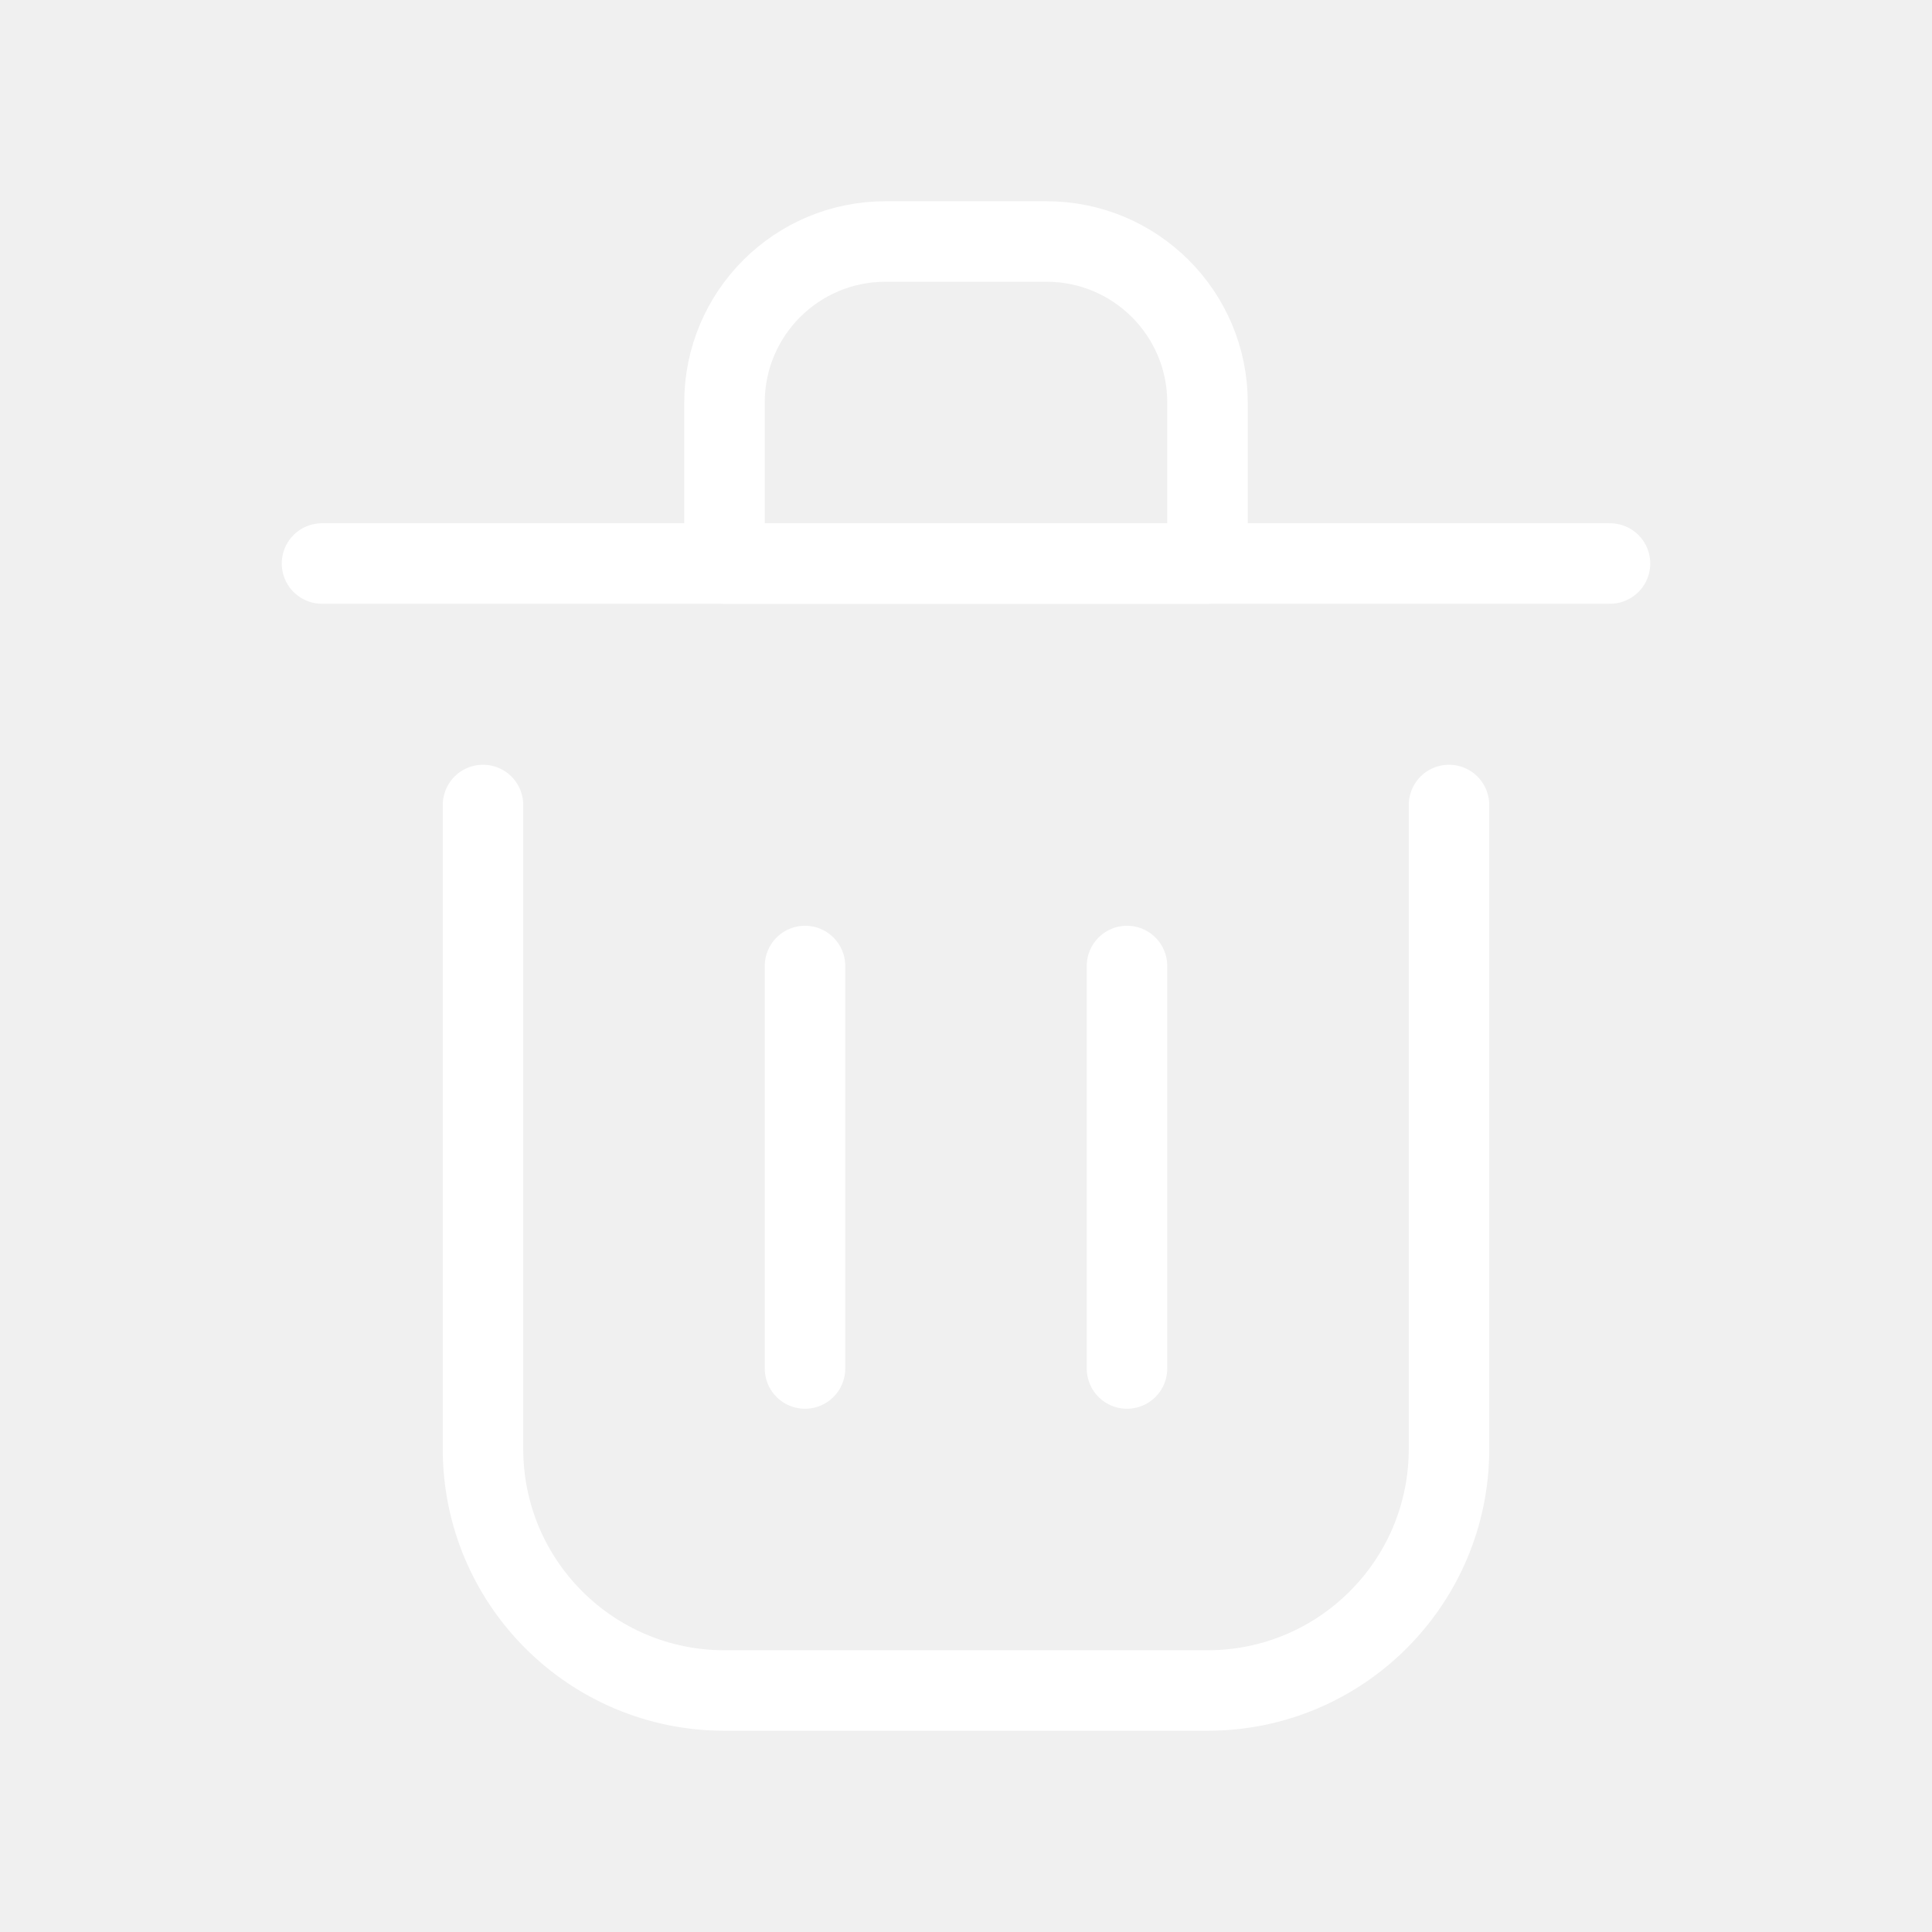
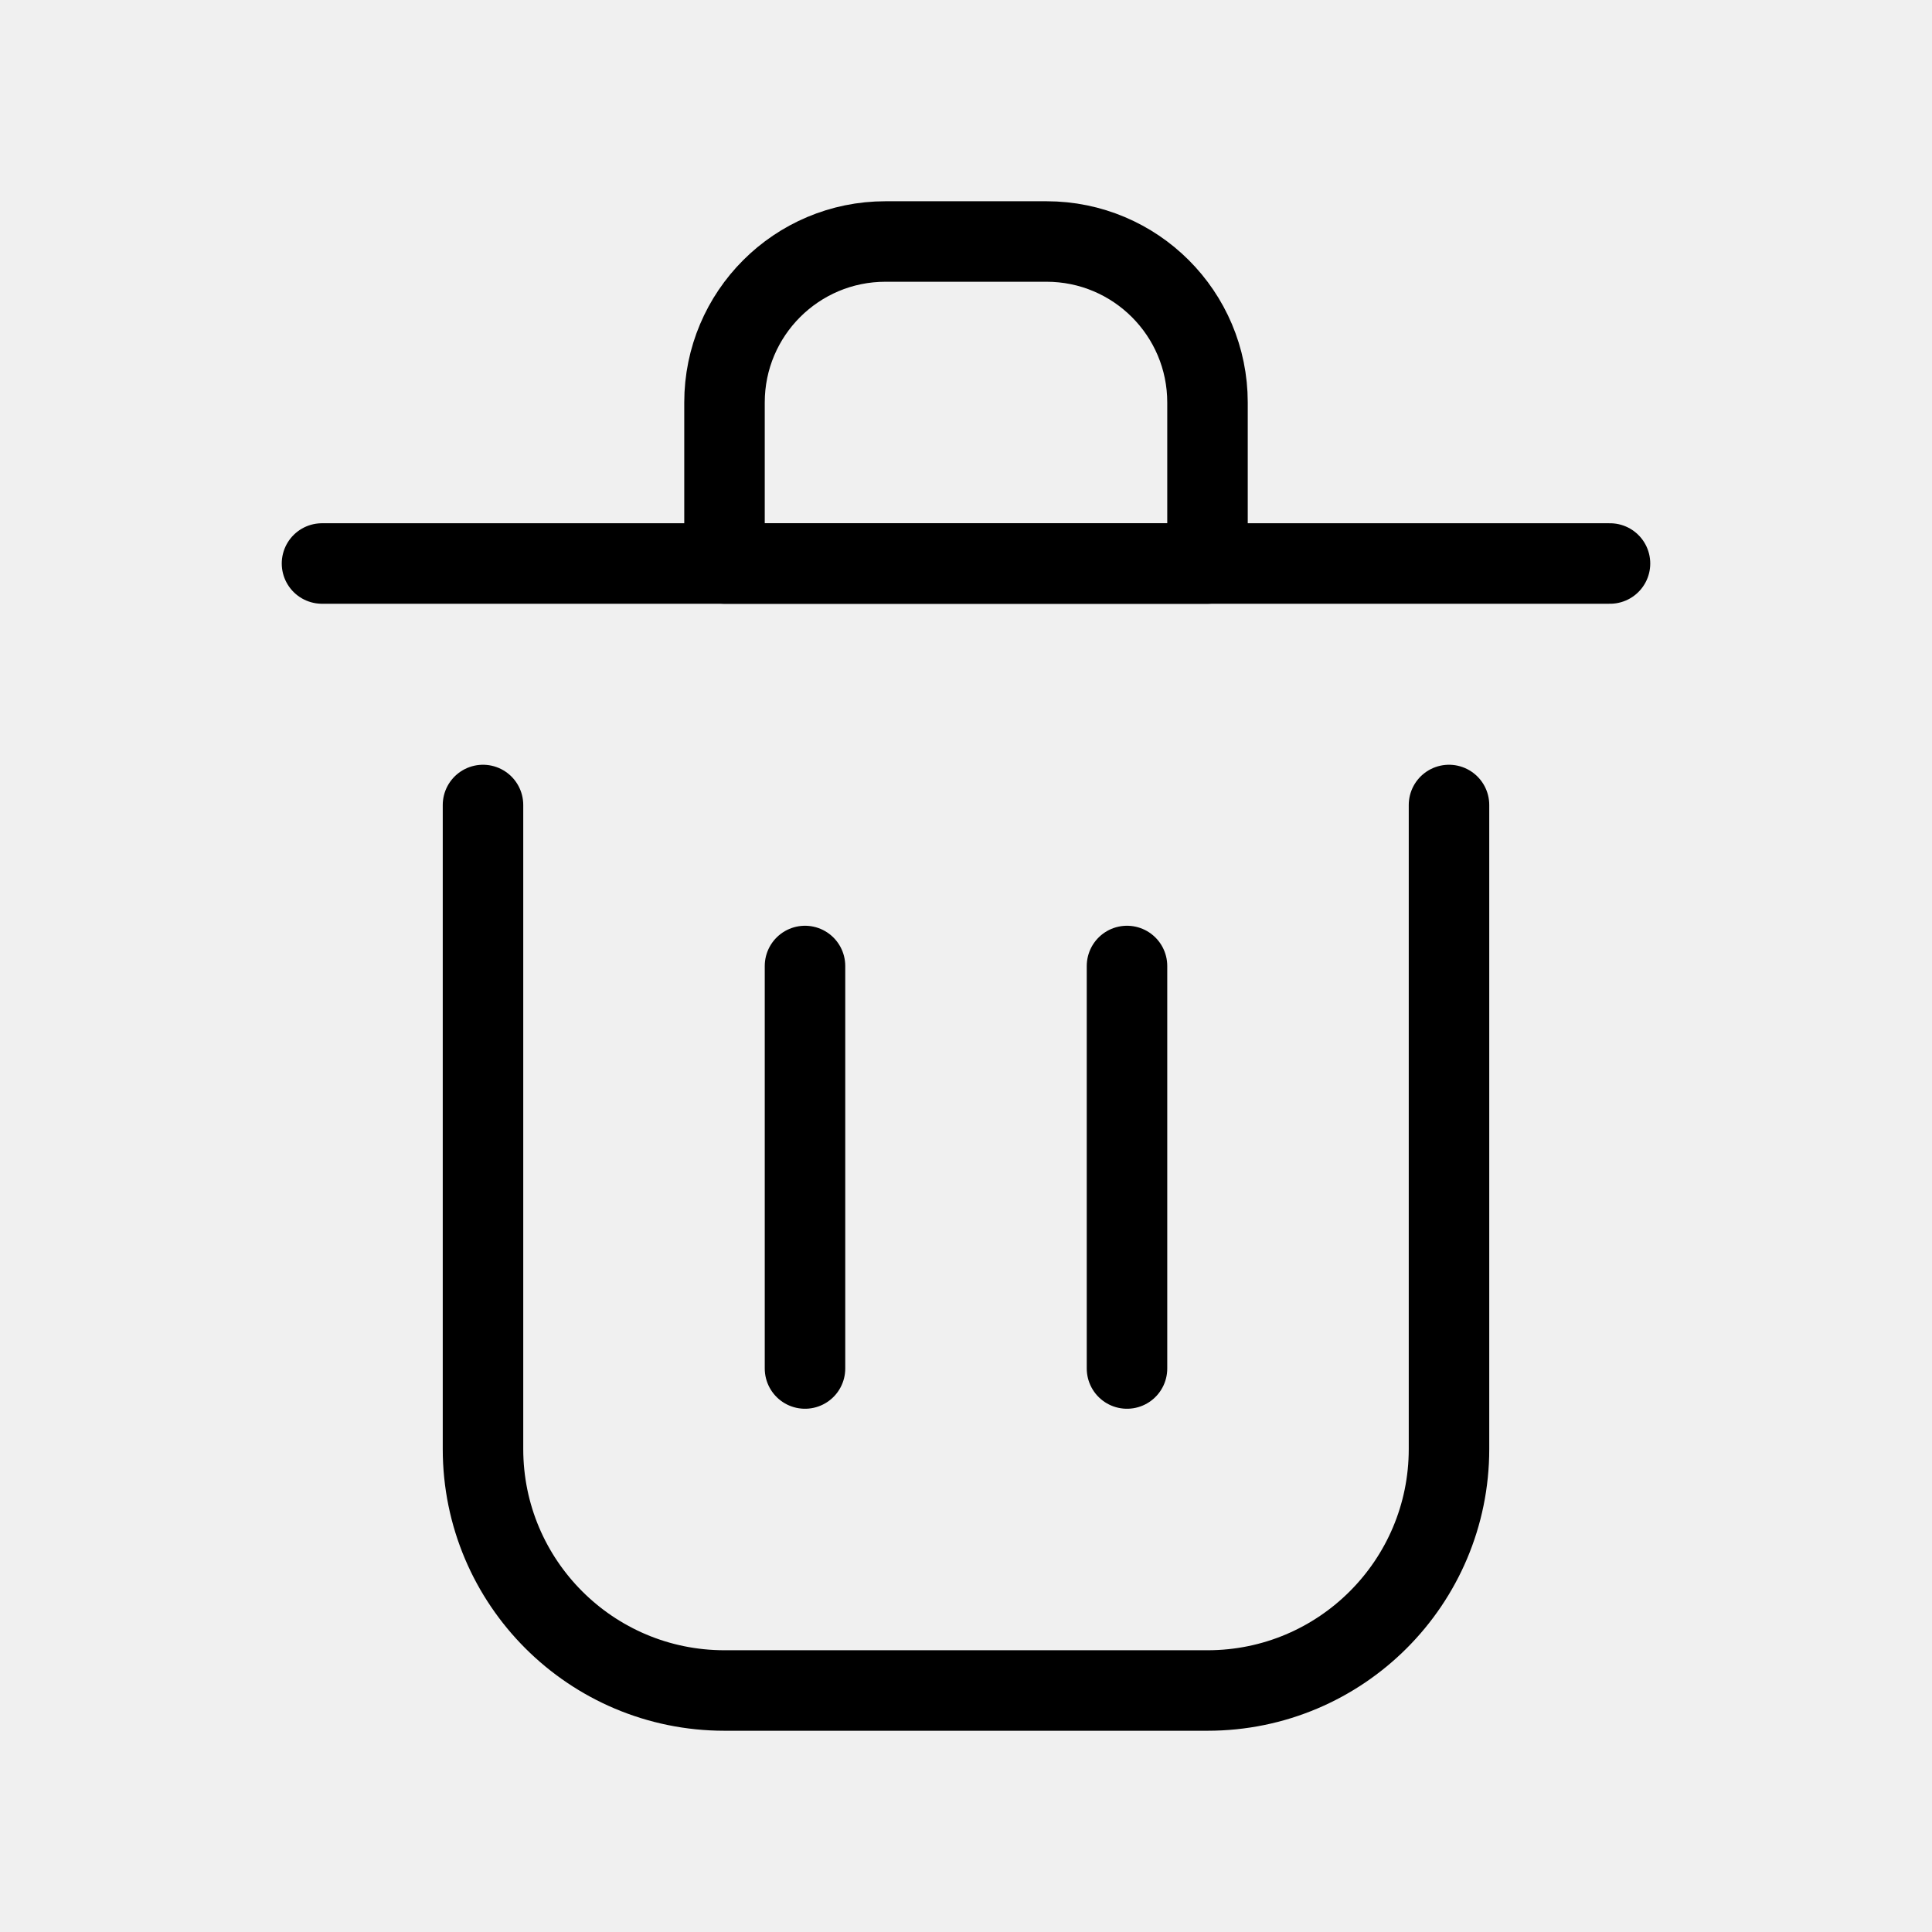
<svg xmlns="http://www.w3.org/2000/svg" width="800px" height="800px" viewBox="0 0 24 24" fill="none">
-   <path d="M10 12V17" stroke="#fff" stroke-width="1" stroke-linecap="round" stroke-linejoin="round" />
-   <path d="M14 12V17" stroke="#fff" stroke-width="1" stroke-linecap="round" stroke-linejoin="round" />
-   <path d="M4 7H20" stroke="#fff" stroke-width="1" stroke-linecap="round" stroke-linejoin="round" />
-   <path d="M6 10V18C6 19.657 7.343 21 9 21H15C16.657 21 18 19.657 18 18V10" stroke="#fff" stroke-width="1" stroke-linecap="round" stroke-linejoin="round" />
-   <path d="M9 5C9 3.895 9.895 3 11 3H13C14.105 3 15 3.895 15 5V7H9V5Z" stroke="#fff" stroke-width="1" stroke-linecap="round" stroke-linejoin="round" />
+   <path d="M10 12V17" stroke="#000" stroke-width="1" stroke-linecap="round" stroke-linejoin="round" />
+   <path d="M14 12V17" stroke="#000" stroke-width="1" stroke-linecap="round" stroke-linejoin="round" />
+   <path d="M4 7H20" stroke="#000" stroke-width="1" stroke-linecap="round" stroke-linejoin="round" />
+   <path d="M6 10V18C6 19.657 7.343 21 9 21H15C16.657 21 18 19.657 18 18V10" stroke="#000" stroke-width="1" stroke-linecap="round" stroke-linejoin="round" />
+   <path d="M9 5C9 3.895 9.895 3 11 3H13C14.105 3 15 3.895 15 5V7H9V5Z" stroke="#000" stroke-width="1" stroke-linecap="round" stroke-linejoin="round" />
</svg>
